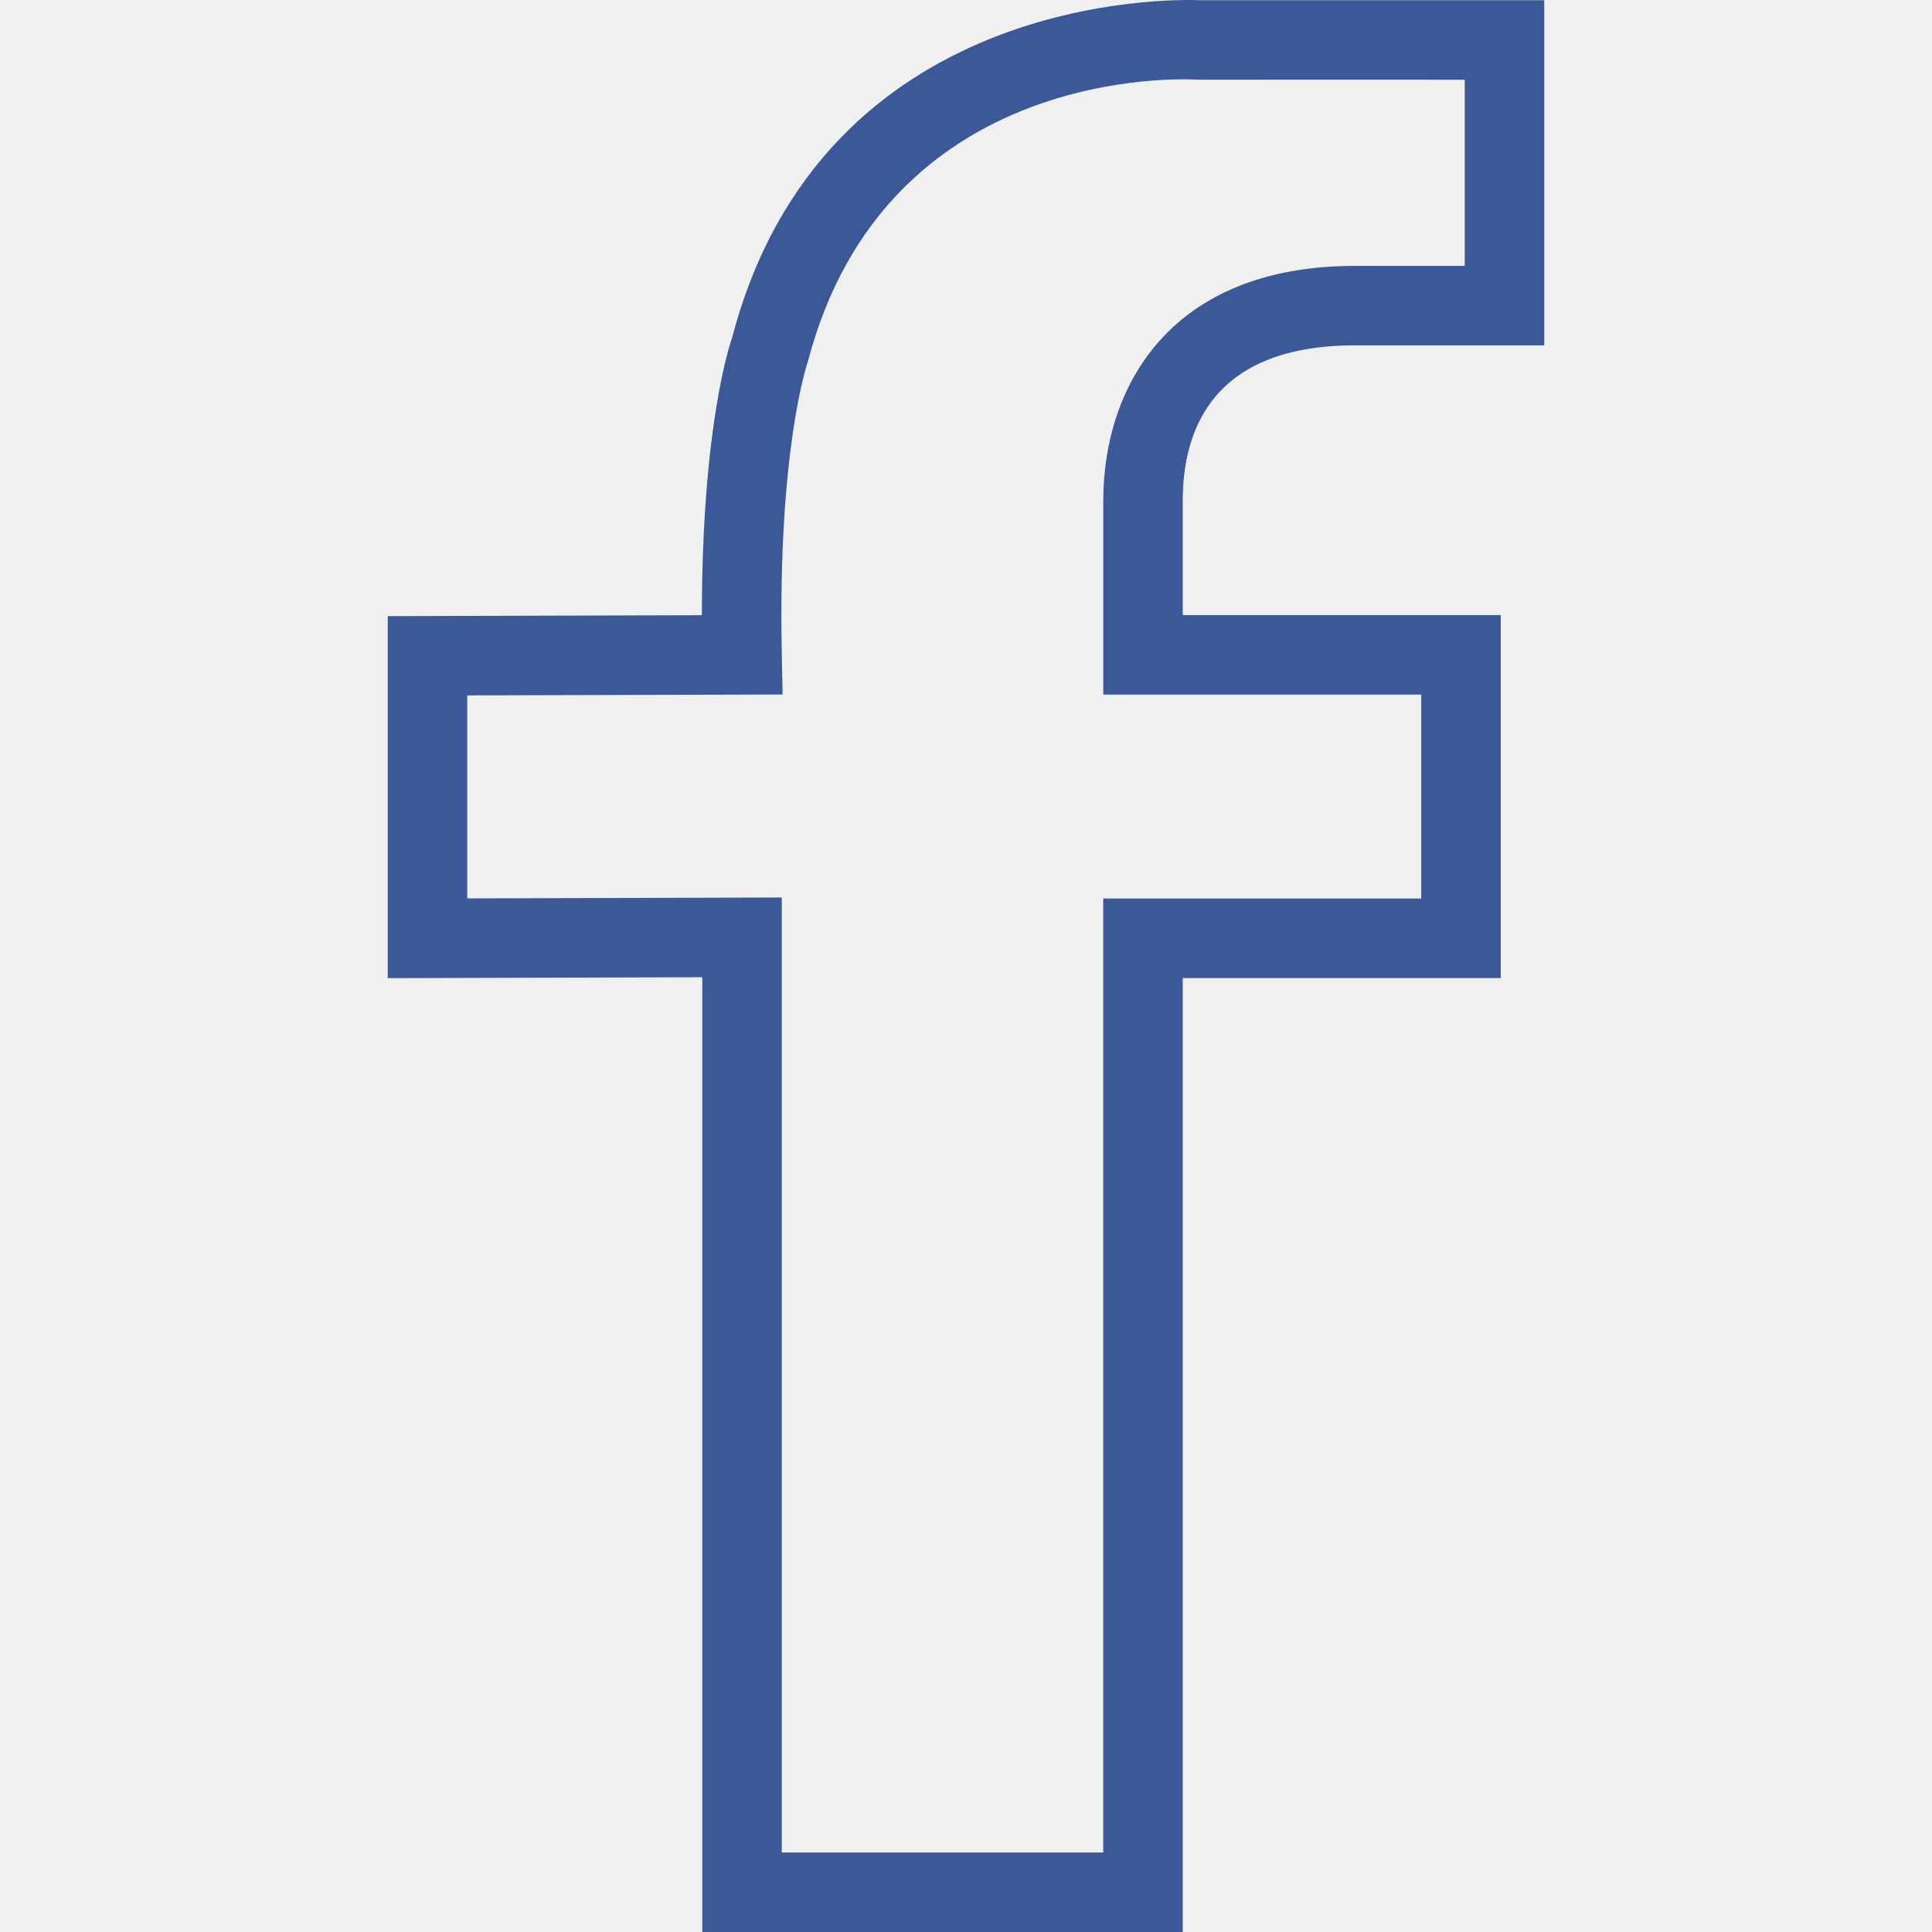
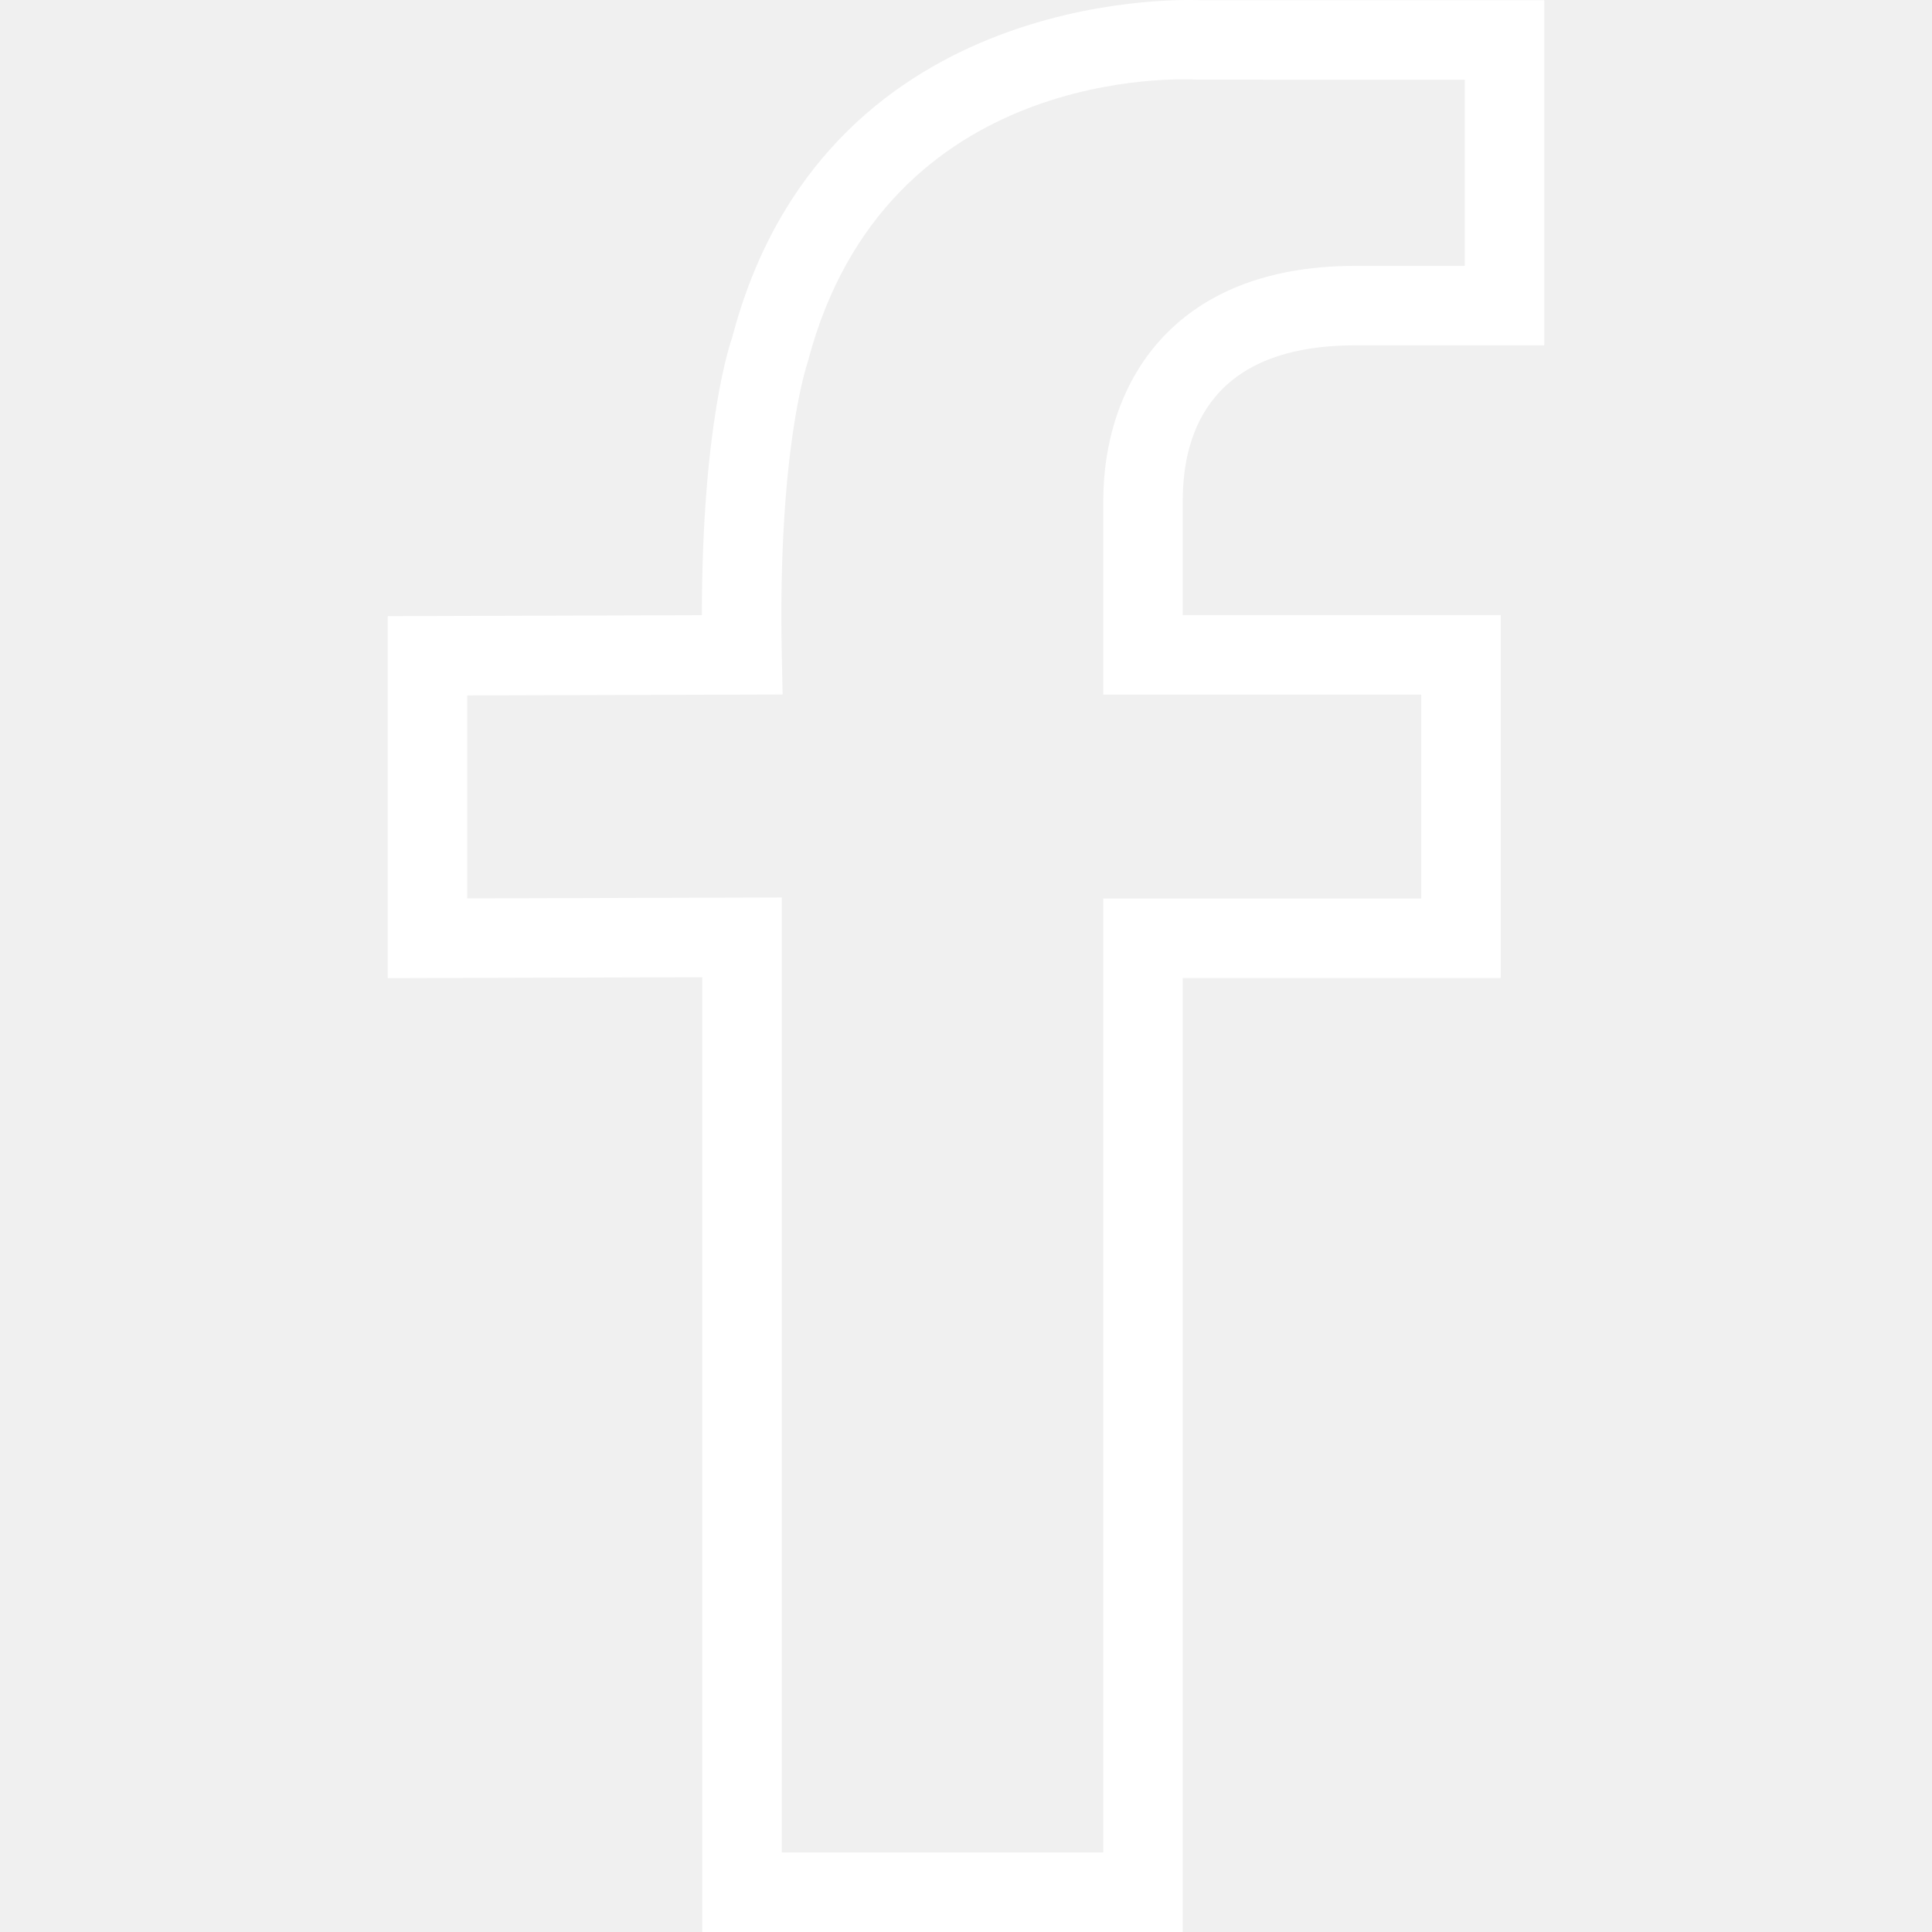
<svg xmlns="http://www.w3.org/2000/svg" version="1.1" id="Capa_1" x="0px" y="0px" viewBox="0 0 48.605 48.605" style="enable-background:new 0 0 48.605 48.605; color:#3bb874;" xml:space="preserve">
-   <g fill="#3b5998">
+   <g fill="#fff">
    <path d="M34.094,8.688h4.756V0.005h-8.643c-0.721-0.03-9.51-0.198-11.788,8.489c-0.033,0.091-0.761,2.157-0.761,6.983l-7.903,0.024    v9.107l7.913-0.023v24.021h12.087v-24h8v-9.131h-8v-2.873C29.755,10.816,30.508,8.688,34.094,8.688z M35.755,17.474v5.131h-8v24    h-8.087V22.579l-7.913,0.023v-5.107l7.934-0.023l-0.021-1.017c-0.104-5.112,0.625-7.262,0.658-7.365    c1.966-7.482,9.473-7.106,9.795-7.086l6.729,0.002v4.683h-2.756c-4.673,0-6.338,3.054-6.338,5.912v4.873L35.755,17.474    L35.755,17.474z" />
  </g>
  <g>
		</g>
  <g>
		</g>
  <g>
		</g>
  <g>
		</g>
  <g>
		</g>
  <g>
		</g>
  <g>
		</g>
  <g>
		</g>
  <g>
		</g>
  <g>
		</g>
  <g>
		</g>
  <g>
		</g>
  <g>
		</g>
  <g>
		</g>
  <g>
		</g>
</svg>
